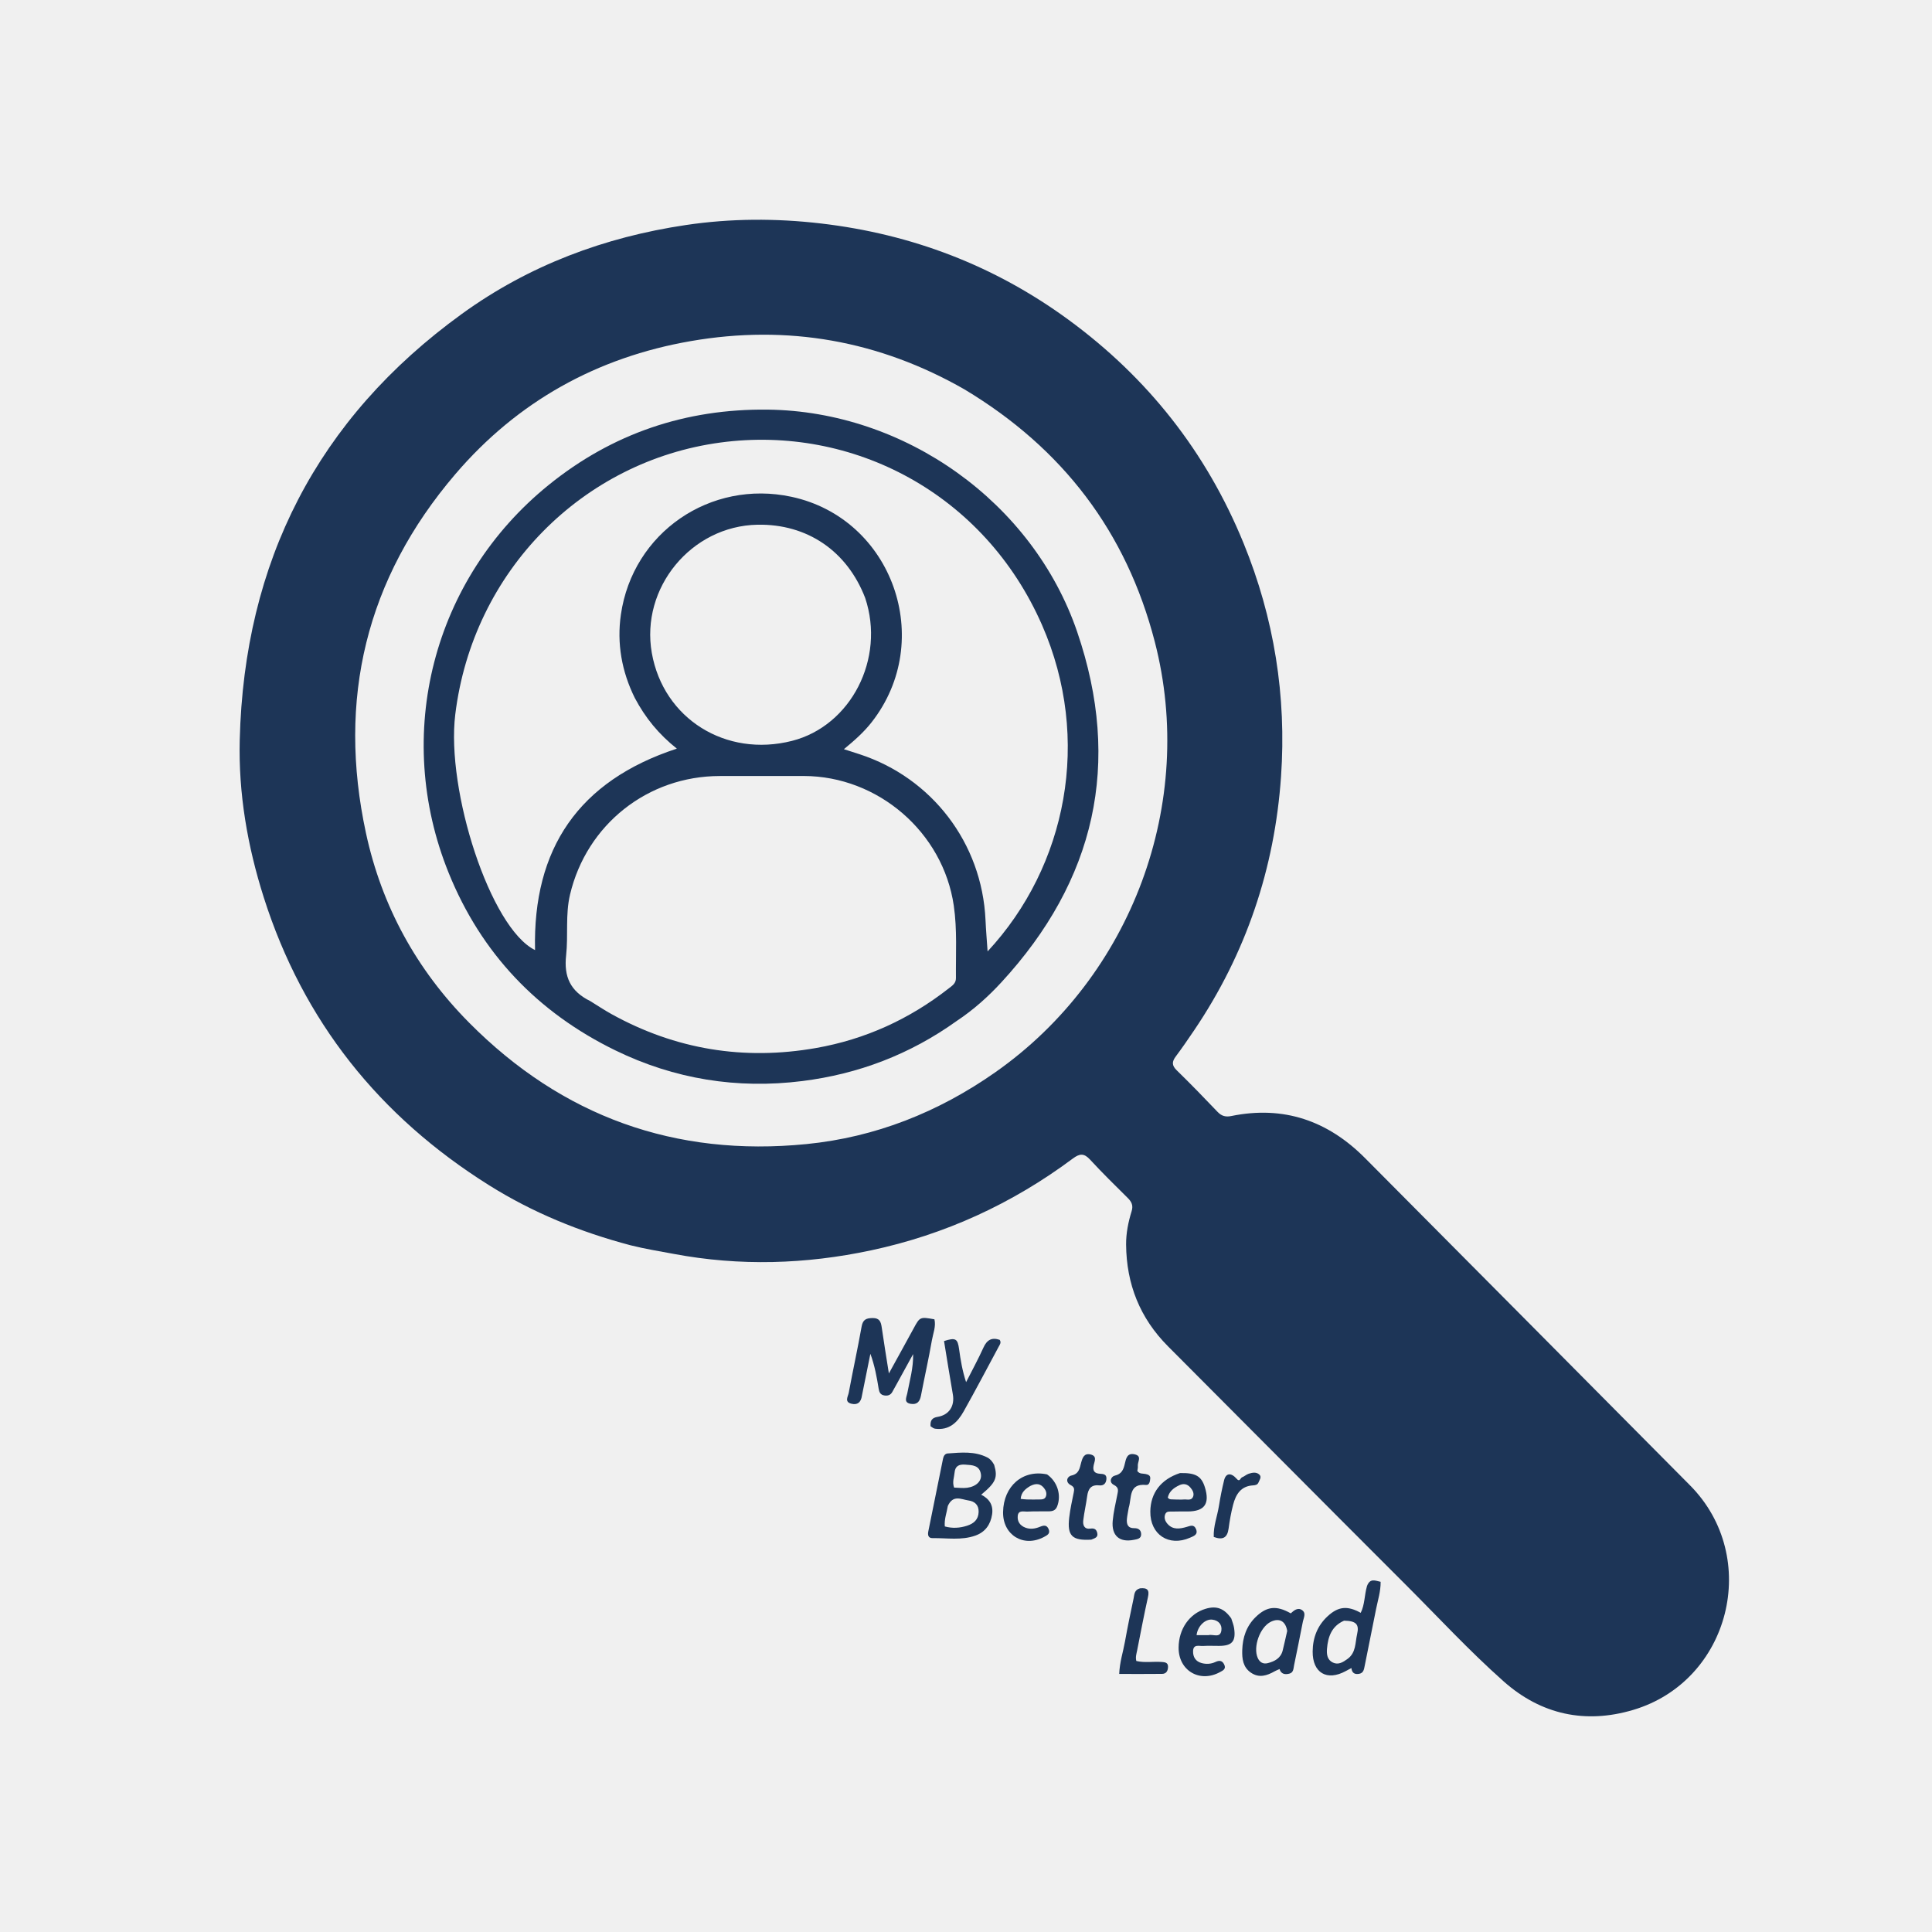
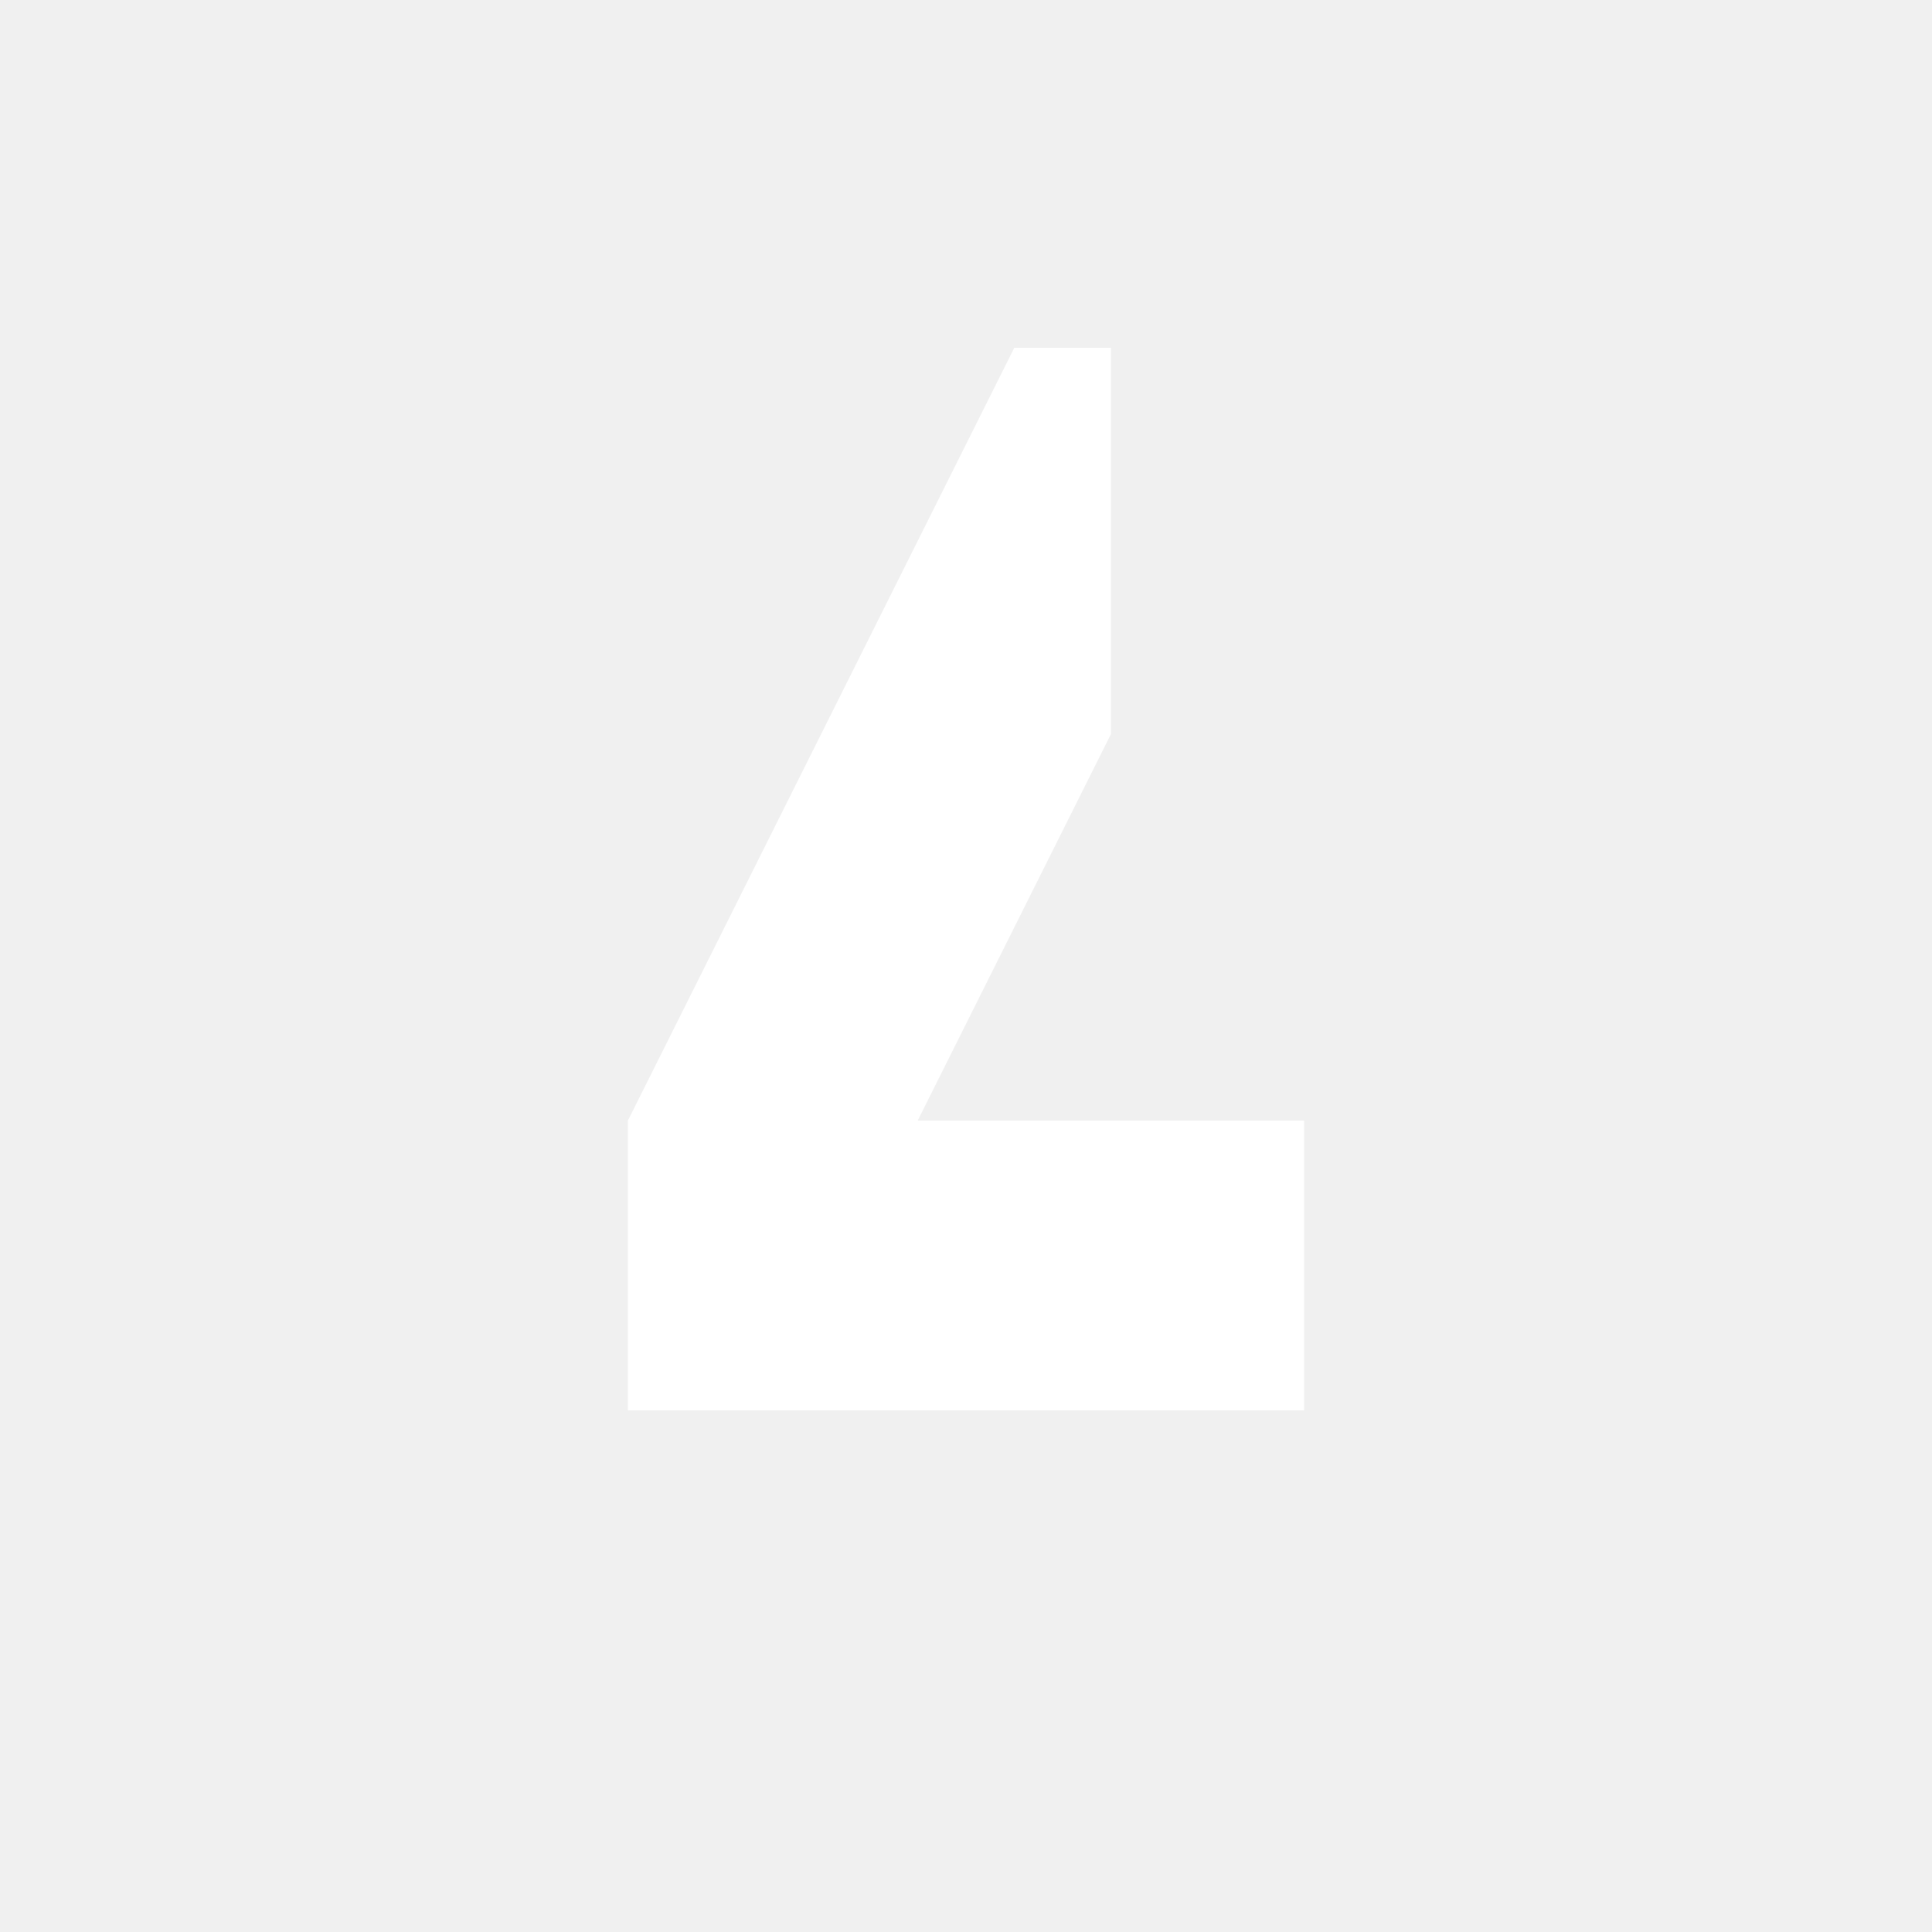
- <svg xmlns="http://www.w3.org/2000/svg" version="1.1" id="Layer_1" x="0px" y="0px" width="100%" viewBox="0 0 1024 1024" enable-background="new 0 0 1024 1024" xml:space="preserve">
-   <path fill="#1d3557" opacity="1" stroke="none" d=" M334.202,660.024   C307.39,652.932 282.309,642.697 259.148,628.165   C201.056,591.715 160.695,541.301 139.81,475.669   C131.159,448.483 126.351,420.518 127.066,392.132   C129.442,297.818 168.048,221.921 244.872,166.321   C280.371,140.63 320.401,125.677 363.522,119.27   C387.265,115.742 411.2,115.643 435.181,118.449   C483.387,124.09 527.23,140.854 566.327,169.479   C608.288,200.201 639.391,239.616 659.122,287.915   C675.343,327.624 681.929,368.971 678.977,411.562   C675.598,460.322 660.423,505.384 632.939,546.057   C629.768,550.749 626.56,555.423 623.171,559.958   C621.134,562.683 621.029,564.684 623.652,567.244   C631.044,574.455 638.246,581.866 645.365,589.348   C647.479,591.569 649.692,592.111 652.536,591.529   C680.329,585.843 703.794,593.973 723.55,613.862   C780.97,671.67 838.439,729.43 895.789,787.307   C933.559,825.424 917.058,891.027 865.562,906.307   C840.341,913.79 816.929,908.863 797.025,891.223   C778.689,874.972 762.071,856.922 744.743,839.62   C702.767,797.706 660.993,755.588 619.091,713.599   C604.194,698.671 597.027,680.603 596.858,659.671   C596.809,653.653 598,647.73 599.773,642.006   C600.719,638.952 599.823,637.021 597.735,634.954   C590.986,628.273 584.2,621.614 577.77,614.632   C574.578,611.167 572.299,611.31 568.61,614.059   C536.502,637.986 500.872,654.364 461.684,662.712   C426.976,670.106 392.116,671.177 357.095,664.596   C349.578,663.183 342.025,661.983 334.202,660.024  M511.177,206.371   C465.92,180.486 417.382,171.925 366.215,180.774   C316.416,189.387 274.261,212.795 241.315,251.336   C193.962,306.73 178.677,370.68 193.978,441.596   C202.305,480.191 220.749,513.936 248.681,542.079   C298.016,591.788 357.863,613.282 427.394,606.392   C463.985,602.766 497.37,589.499 527.591,568.286   C599.913,517.521 634.149,425.559 612.056,340.126   C597.008,281.937 563.267,237.643 511.177,206.371  z" />
-   <path fill="#1d3557" opacity="1" stroke="none" d=" M456.865,739.614   C456.357,743.355 454.45,744.796 451.231,743.995   C447.431,743.049 449.474,740.178 449.834,738.251   C452.032,726.49 454.583,714.793 456.691,703.017   C457.357,699.296 459.252,698.633 462.523,698.593   C466.178,698.548 466.912,700.584 467.333,703.54   C468.422,711.19 469.691,718.816 471.123,727.954   C476.051,718.992 480.23,711.473 484.331,703.911   C487.544,697.987 487.681,697.885 495.274,699.268   C496.162,703.063 494.565,706.712 493.931,710.353   C492.22,720.18 490.016,729.919 488.128,739.716   C487.528,742.834 486.124,744.602 482.747,744.066   C478.794,743.438 480.48,740.552 480.851,738.591   C482.143,731.755 484.146,725.052 483.972,717.701   C481.171,722.811 478.37,727.922 475.567,733.03   C474.686,734.636 473.816,736.248 472.902,737.834   C471.937,739.508 470.434,739.911 468.617,739.596   C466.617,739.25 466.012,737.896 465.715,736.078   C464.711,729.911 463.604,723.76 461.321,717.538   C459.878,724.763 458.435,731.988 456.865,739.614  z" />
-   <path fill="#1d3557" opacity="1" stroke="none" d=" M526.925,776.389   C528.955,783.193 527.771,785.846 520.047,792.214   C524.414,794.396 526.581,797.84 525.827,802.706   C525,808.044 522.22,812.003 517.035,813.872   C509.608,816.549 501.88,815.121 494.273,815.243   C491.931,815.281 491.659,813.488 492.015,811.711   C494.586,798.85 497.213,786 499.823,773.147   C500.11,771.732 500.84,770.465 502.302,770.36   C509.423,769.844 516.605,769.075 523.324,772.498   C524.841,773.271 525.913,774.563 526.925,776.389  M502.362,798.213   C501.815,801.753 500.405,805.179 500.766,809.042   C504.819,810.162 508.678,809.902 512.513,808.68   C516.126,807.528 518.609,805.416 518.698,801.292   C518.778,797.61 516.568,795.742 513.332,795.275   C509.547,794.729 505.131,792.038 502.362,798.213  M505.687,788.455   C507.989,788.508 510.329,788.851 512.584,788.553   C517.43,787.912 520.437,784.944 519.913,781.402   C519.195,776.554 515.331,776.554 511.608,776.282   C508.284,776.039 506.235,776.96 505.917,780.674   C505.708,783.106 504.634,785.454 505.687,788.455  z" />
-   <path fill="#1d3557" opacity="1" stroke="none" d=" M724.538,840.632   C726.163,836.275 728.947,837.818 731.761,838.392   C731.822,843.471 730.311,848.048 729.373,852.716   C727.349,862.797 725.329,872.88 723.31,882.963   C722.949,884.769 722.704,886.7 720.451,887.145   C718.236,887.582 716.558,886.913 716.276,884.103   C715.008,884.78 714.145,885.229 713.292,885.696   C703.315,891.161 695.643,886.661 695.738,875.337   C695.799,868.031 698.258,861.635 703.679,856.631   C709.33,851.416 714.179,850.944 721.205,854.832   C723.39,850.461 723.126,845.548 724.538,840.632  M712.397,858.985   C705.866,861.818 703.857,867.431 703.33,873.89   C703.09,876.828 703.46,879.777 706.466,881.192   C709.415,882.58 711.879,880.96 714.251,879.233   C718.779,875.935 718.247,870.697 719.301,866.124   C720.499,860.931 718.801,859.105 712.397,858.985  z" />
-   <path fill="#1d3557" opacity="1" stroke="none" d=" M690.403,860.216   C688.869,867.949 687.449,875.269 685.9,882.563   C685.541,884.251 685.669,886.47 683.424,887.058   C681.194,887.642 679.073,887.443 678.164,884.621   C677.071,885.129 676.315,885.42 675.618,885.815   C671.522,888.133 667.341,889.527 662.995,886.536   C658.769,883.627 658.271,879.167 658.417,874.563   C658.631,867.859 660.625,861.828 665.558,857.045   C671.425,851.358 676.556,850.803 684.125,855.11   C685.77,853.624 687.827,851.797 690.099,853.377   C692.518,855.059 690.835,857.603 690.403,860.216  M682.25,864.43   C681.385,859.227 678.066,857.375 673.555,859.578   C667.822,862.377 664.014,872.907 666.635,878.77   C667.65,881.042 669.486,882.113 671.876,881.514   C675.544,880.595 678.787,878.916 679.839,874.853   C680.67,871.648 681.313,868.394 682.25,864.43  z" />
-   <path fill="#1d3557" opacity="1" stroke="none" d=" M493.21,755.938   C492.987,752.885 493.985,751.452 496.967,750.963   C503.12,749.954 506.087,745.138 505.033,739.091   C503.385,729.641 501.898,720.164 500.357,710.786   C506.524,708.816 507.579,709.506 508.342,715.104   C509.123,720.827 510.067,726.527 512.053,732.57   C515.139,726.478 518.425,720.477 521.24,714.262   C523.082,710.194 525.631,708.706 529.844,710.142   C530.85,711.581 529.891,712.73 529.298,713.834   C523.167,725.261 517.123,736.736 510.781,748.045   C507.552,753.806 503.136,758.238 495.652,757.25   C494.88,757.148 494.161,756.63 493.21,755.938  z" />
-   <path fill="#1d3557" opacity="1" stroke="none" d=" M625.425,780.754   C633.701,780.563 636.775,782.386 638.608,788.274   C641.334,797.029 638.44,801.095 629.478,801.106   C626.821,801.109 624.162,801.069 621.508,801.154   C620.077,801.201 618.294,800.794 617.592,802.568   C616.854,804.434 617.519,806.213 618.771,807.651   C621.654,810.966 625.348,810.338 628.905,809.307   C630.94,808.717 632.816,807.811 633.905,810.425   C635.163,813.446 632.605,814.189 630.733,815.013   C619.506,819.96 609.532,813.334 609.693,801.11   C609.822,791.312 615.271,784.082 625.425,780.754  M623.001,794.771   C624.489,794.773 625.985,794.874 627.463,794.753   C629.177,794.611 631.423,795.505 632.33,793.352   C633.096,791.536 632.087,789.75 630.873,788.359   C629.292,786.548 627.285,786.136 625.048,787.203   C622.135,788.594 619.7,790.405 618.956,793.735   C619.829,795.063 621.101,794.597 623.001,794.771  z" />
-   <path fill="#1d3557" opacity="1" stroke="none" d=" M554.969,781.463   C560.582,785.4 562.616,792.57 560.315,798.413   C559.47,800.56 557.911,800.999 556.007,801.033   C552.181,801.102 548.348,800.983 544.529,801.17   C542.591,801.265 539.715,800.207 539.414,803.525   C539.148,806.456 540.639,808.607 543.482,809.687   C546.148,810.7 548.753,810.239 551.256,809.208   C553.18,808.415 554.802,808.144 555.784,810.448   C556.817,812.869 555.029,813.708 553.392,814.587   C542.569,820.405 531.443,813.654 531.648,801.399   C531.878,787.673 542.097,778.716 554.969,781.463  M546.099,787.582   C543.529,789.12 541.257,790.87 540.985,794.445   C542.293,794.569 543.27,794.723 544.249,794.743   C546.411,794.788 548.576,794.805 550.738,794.758   C552.223,794.725 553.87,794.808 554.423,792.937   C554.886,791.372 554.331,789.941 553.378,788.735   C551.597,786.483 549.37,785.908 546.099,787.582  z" />
-   <path fill="#1d3557" opacity="1" stroke="none" d=" M652.592,857.802   C653.229,859.752 653.859,861.323 654.1,862.952   C655.13,869.943 653.053,872.344 646.118,872.36   C643.288,872.367 640.45,872.226 637.631,872.402   C635.558,872.531 632.485,871.3 632.358,875.104   C632.253,878.264 633.734,880.616 636.889,881.463   C639.342,882.121 641.841,881.987 644.211,880.885   C646.085,880.013 647.713,879.936 648.809,882.124   C650.05,884.6 648.221,885.377 646.602,886.258   C635.855,892.109 624.602,885.433 624.685,873.264   C624.752,863.366 630.435,855.227 639.062,852.673   C644.779,850.98 648.796,852.418 652.592,857.802  M640.504,866.671   C642.887,865.998 646.75,868.463 647.359,864.175   C647.795,861.108 645.854,858.8 642.494,858.434   C638.765,858.027 634.731,861.921 634.213,866.67   C636.051,866.67 637.844,866.67 640.504,866.671  z" />
-   <path fill="#1d3557" opacity="1" stroke="none" d=" M598.249,799.142   C597.882,801.363 597.477,803.151 597.292,804.962   C597.004,807.798 597.746,810.039 601.173,809.968   C603.431,809.921 604.763,810.969 604.835,813.098   C604.918,815.578 602.697,815.805 600.98,816.146   C593.35,817.663 589.057,813.956 589.757,806.092   C590.168,801.484 591.281,796.934 592.172,792.376   C592.596,790.209 593.21,788.456 590.383,787.036   C587.546,785.61 588.843,782.587 590.831,782.13   C594.581,781.268 595.465,778.848 596.168,775.84   C596.826,773.028 597.406,769.919 601.429,770.834   C605.509,771.762 602.816,774.85 603.077,776.97   C603.192,777.912 602.888,778.905 602.8,779.659   C604.019,781.371 605.68,780.918 607.081,781.229   C608.452,781.532 609.803,781.914 609.657,783.658   C609.533,785.143 609.217,787.221 607.427,787.052   C598.109,786.174 599.912,793.732 598.249,799.142  z" />
-   <path fill="#1d3557" opacity="1" stroke="none" d=" M578.399,816.046   C568.214,816.65 565.58,814.016 566.701,804.372   C567.216,799.933 568.198,795.543 569.081,791.154   C569.434,789.399 569.604,788.234 567.529,787.15   C564.52,785.576 565.487,782.596 567.838,782.074   C572.041,781.139 572.231,778.091 573.059,775.137   C573.769,772.605 574.601,770.125 577.983,770.886   C581.624,771.706 580.13,774.482 579.687,776.529   C579.035,779.546 580.001,780.934 583.057,781.132   C584.689,781.237 586.581,781.308 586.433,783.778   C586.29,786.174 585.046,787.549 582.59,787.283   C578.223,786.811 576.731,789.205 576.219,793.042   C575.65,797.312 574.66,801.527 574.152,805.801   C573.849,808.355 574.666,810.649 577.953,810.192   C580.023,809.904 581.123,810.547 581.573,812.531   C582.103,814.87 580.286,815.264 578.399,816.046  z" />
-   <path fill="#1d3557" opacity="1" stroke="none" d=" M604.197,841.853   C608.268,841.423 609.259,842.843 608.447,846.484   C606.354,855.874 604.583,865.336 602.702,874.773   C602.351,876.536 601.744,878.289 602.281,880.356   C606.655,881.408 611.145,880.564 615.571,880.868   C617.284,880.986 619.107,881.08 619.083,883.408   C619.062,885.392 618.27,887.163 615.975,887.192   C608.544,887.283 601.11,887.226 593.208,887.226   C593.451,880.93 595.271,875.588 596.248,870.126   C597.619,862.457 599.203,854.823 600.83,847.203   C601.255,845.212 601.113,842.724 604.197,841.853  z" />
-   <path fill="#1d3557" opacity="1" stroke="none" d=" M655.398,783.724   C657.089,785.791 657.403,783.351 658.358,782.982   C659.579,782.509 660.609,781.51 661.841,781.111   C663.74,780.498 665.911,780.055 667.503,781.584   C668.83,782.859 667.57,784.385 667.039,785.715   C666.538,786.967 665.38,787.214 664.163,787.279   C657.69,787.623 655.013,792.068 653.591,797.496   C652.501,801.657 651.751,805.93 651.177,810.197   C650.523,815.053 648.101,816.392 643.317,814.614   C643.056,808.953 645.183,803.657 646.059,798.189   C646.792,793.608 647.689,789.039 648.804,784.537   C649.742,780.746 652.438,780.391 655.398,783.724  z" />
-   <path fill="#1d3557" opacity="1" stroke="none" d=" M507.074,541.132   C482.308,558.875 454.952,569.256 425.229,572.982   C390.691,577.311 357.397,571.963 326.11,556.699   C284.929,536.609 255.095,505.304 237.845,462.752   C208.098,389.371 229.386,306.784 290.768,257.076   C324.548,229.721 363.445,216.618 406.843,217.11   C479.552,217.934 547.428,266.153 570.924,334.884   C594.744,404.563 580.492,466.672 530.726,520.668   C523.75,528.236 516.034,535.189 507.074,541.132  M336.456,369.921   C329.525,355.936 326.875,341.034 329.085,325.73   C335.363,282.262 376.497,254.083 419.487,263.309   C473.086,274.811 496.004,339.431 461.95,382.844   C457.853,388.068 452.947,392.424 447.287,397.082   C450.682,398.177 453.188,398.976 455.687,399.793   C493.727,412.231 520.488,446.634 522.344,487.659   C522.584,492.974 523.042,498.28 523.445,504.271   C565.405,459.153 578.806,391.76 552.292,331.258   C521.74,261.545 451.937,225.165 381.939,234.539   C308.866,244.326 250.597,302.667 241.3,378.694   C236.381,418.913 259.865,491.931 283.588,503.559   C282.328,449.852 306.641,413.863 358.743,396.792   C349.12,389.121 342.092,380.551 336.456,369.921  M312.878,530.613   C316.564,532.883 320.167,535.302 323.949,537.4   C357.991,556.284 394.307,562.186 432.524,555.468   C458.544,550.894 482.028,540.189 502.869,523.857   C504.666,522.449 506.701,521.235 506.671,518.392   C506.536,505.586 507.382,492.738 505.525,480.001   C499.851,441.094 465.373,411.353 425.994,411.292   C411.17,411.269 396.347,411.295 381.523,411.305   C343.297,411.33 310.922,437.032 302.131,474.128   C299.595,484.828 301.23,495.728 300.053,506.411   C298.823,517.567 302.178,525.365 312.878,530.613  M458.561,316.921   C448.983,292.013 427.794,277.61 401.464,278.111   C366.377,278.778 339.369,311.607 345.487,346.151   C351.645,380.919 384.707,401.613 419.808,392.671   C450.901,384.749 469.371,349.222 458.561,316.921  z" />
+ <svg xmlns="http://www.w3.org/2000/svg" version="1.1" width="200" height="200">
+   <svg width="200" height="200">
+     <defs>
+       <linearGradient id="SvgjsLinearGradient1005" x1="0%" x2="100%" y1="0%" y2="100%">
+         <stop offset="0%" stop-color="#2A57E9" />
+         <stop offset="100%" stop-color="#A633D6" />
+       </linearGradient>
+     </defs>
+     <g class="layer">
+       <circle cx="100" cy="100" fill="url(#gradient)" id="SvgjsCircle1004" r="100" />
+       <path d="m105,36l-40,80l0,30l70,0l0,-30l-40,0l20,-40l0,-40l-10,0z" fill="white" id="SvgjsPath1003" />
+     </g>
+   </svg>
+   <style>@media (prefers-color-scheme: light) { :root { filter: none; } }
+ @media (prefers-color-scheme: dark) { :root { filter: none; } }
+ </style>
</svg>
